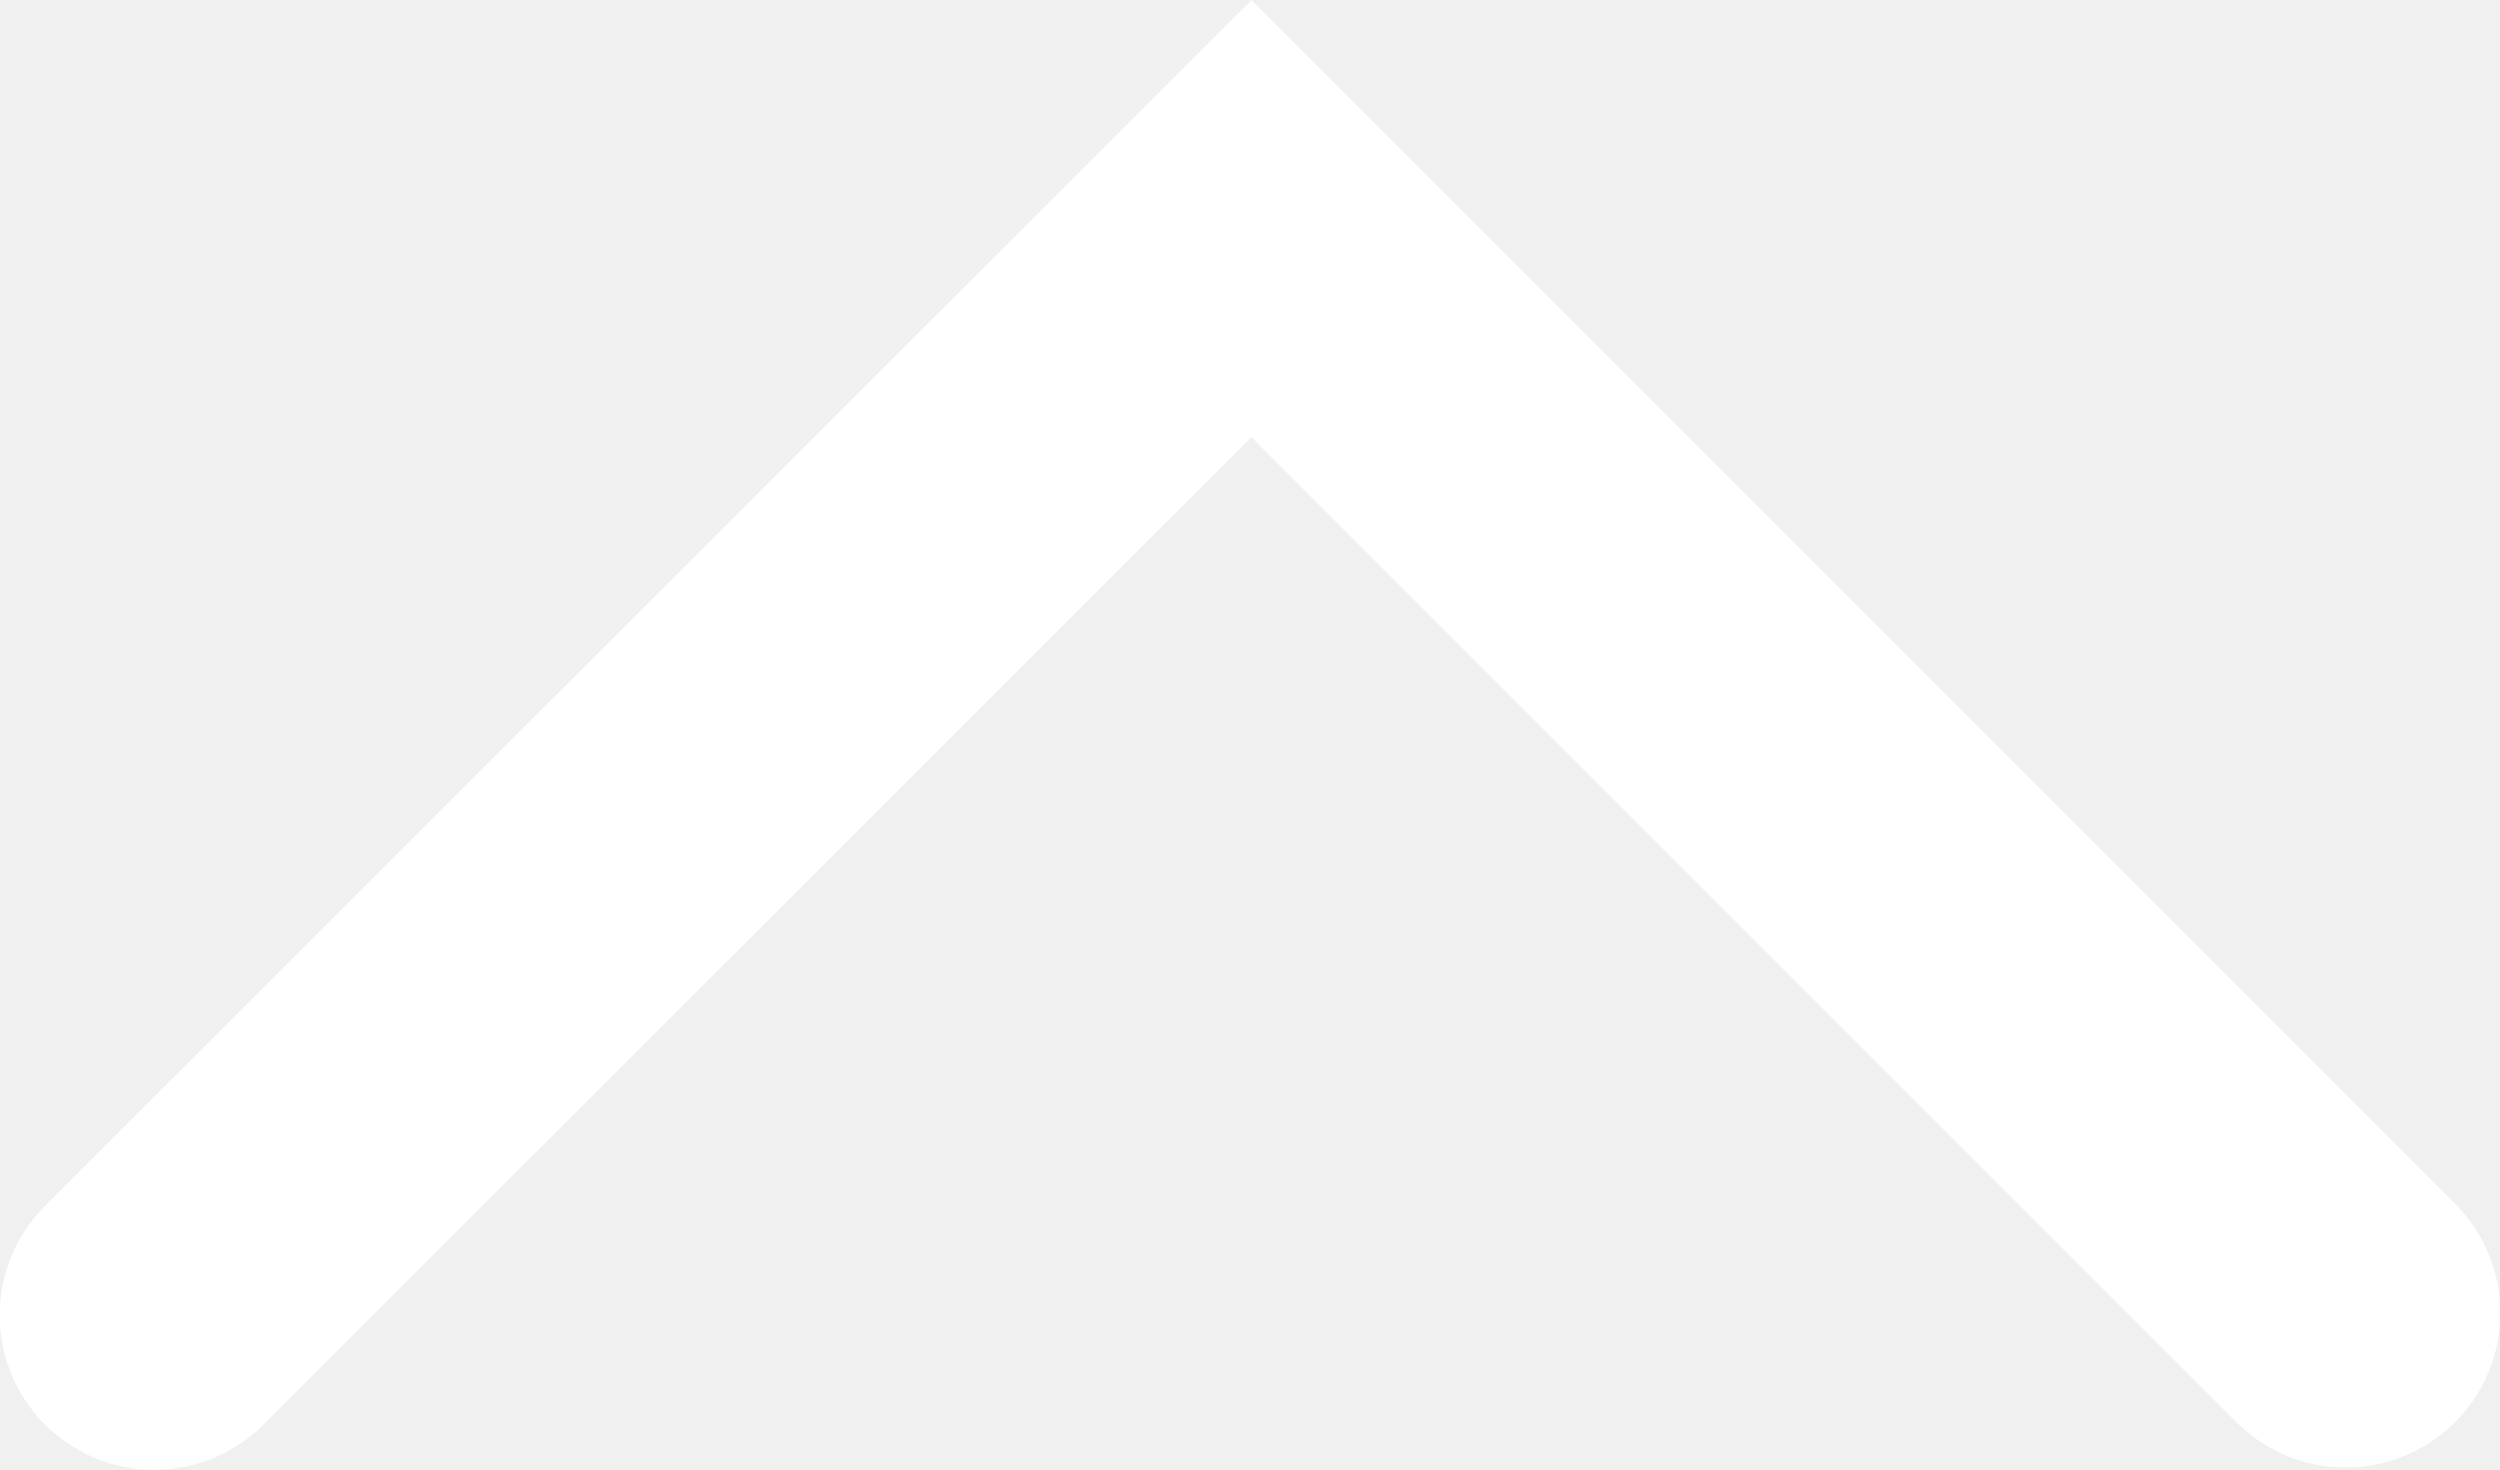
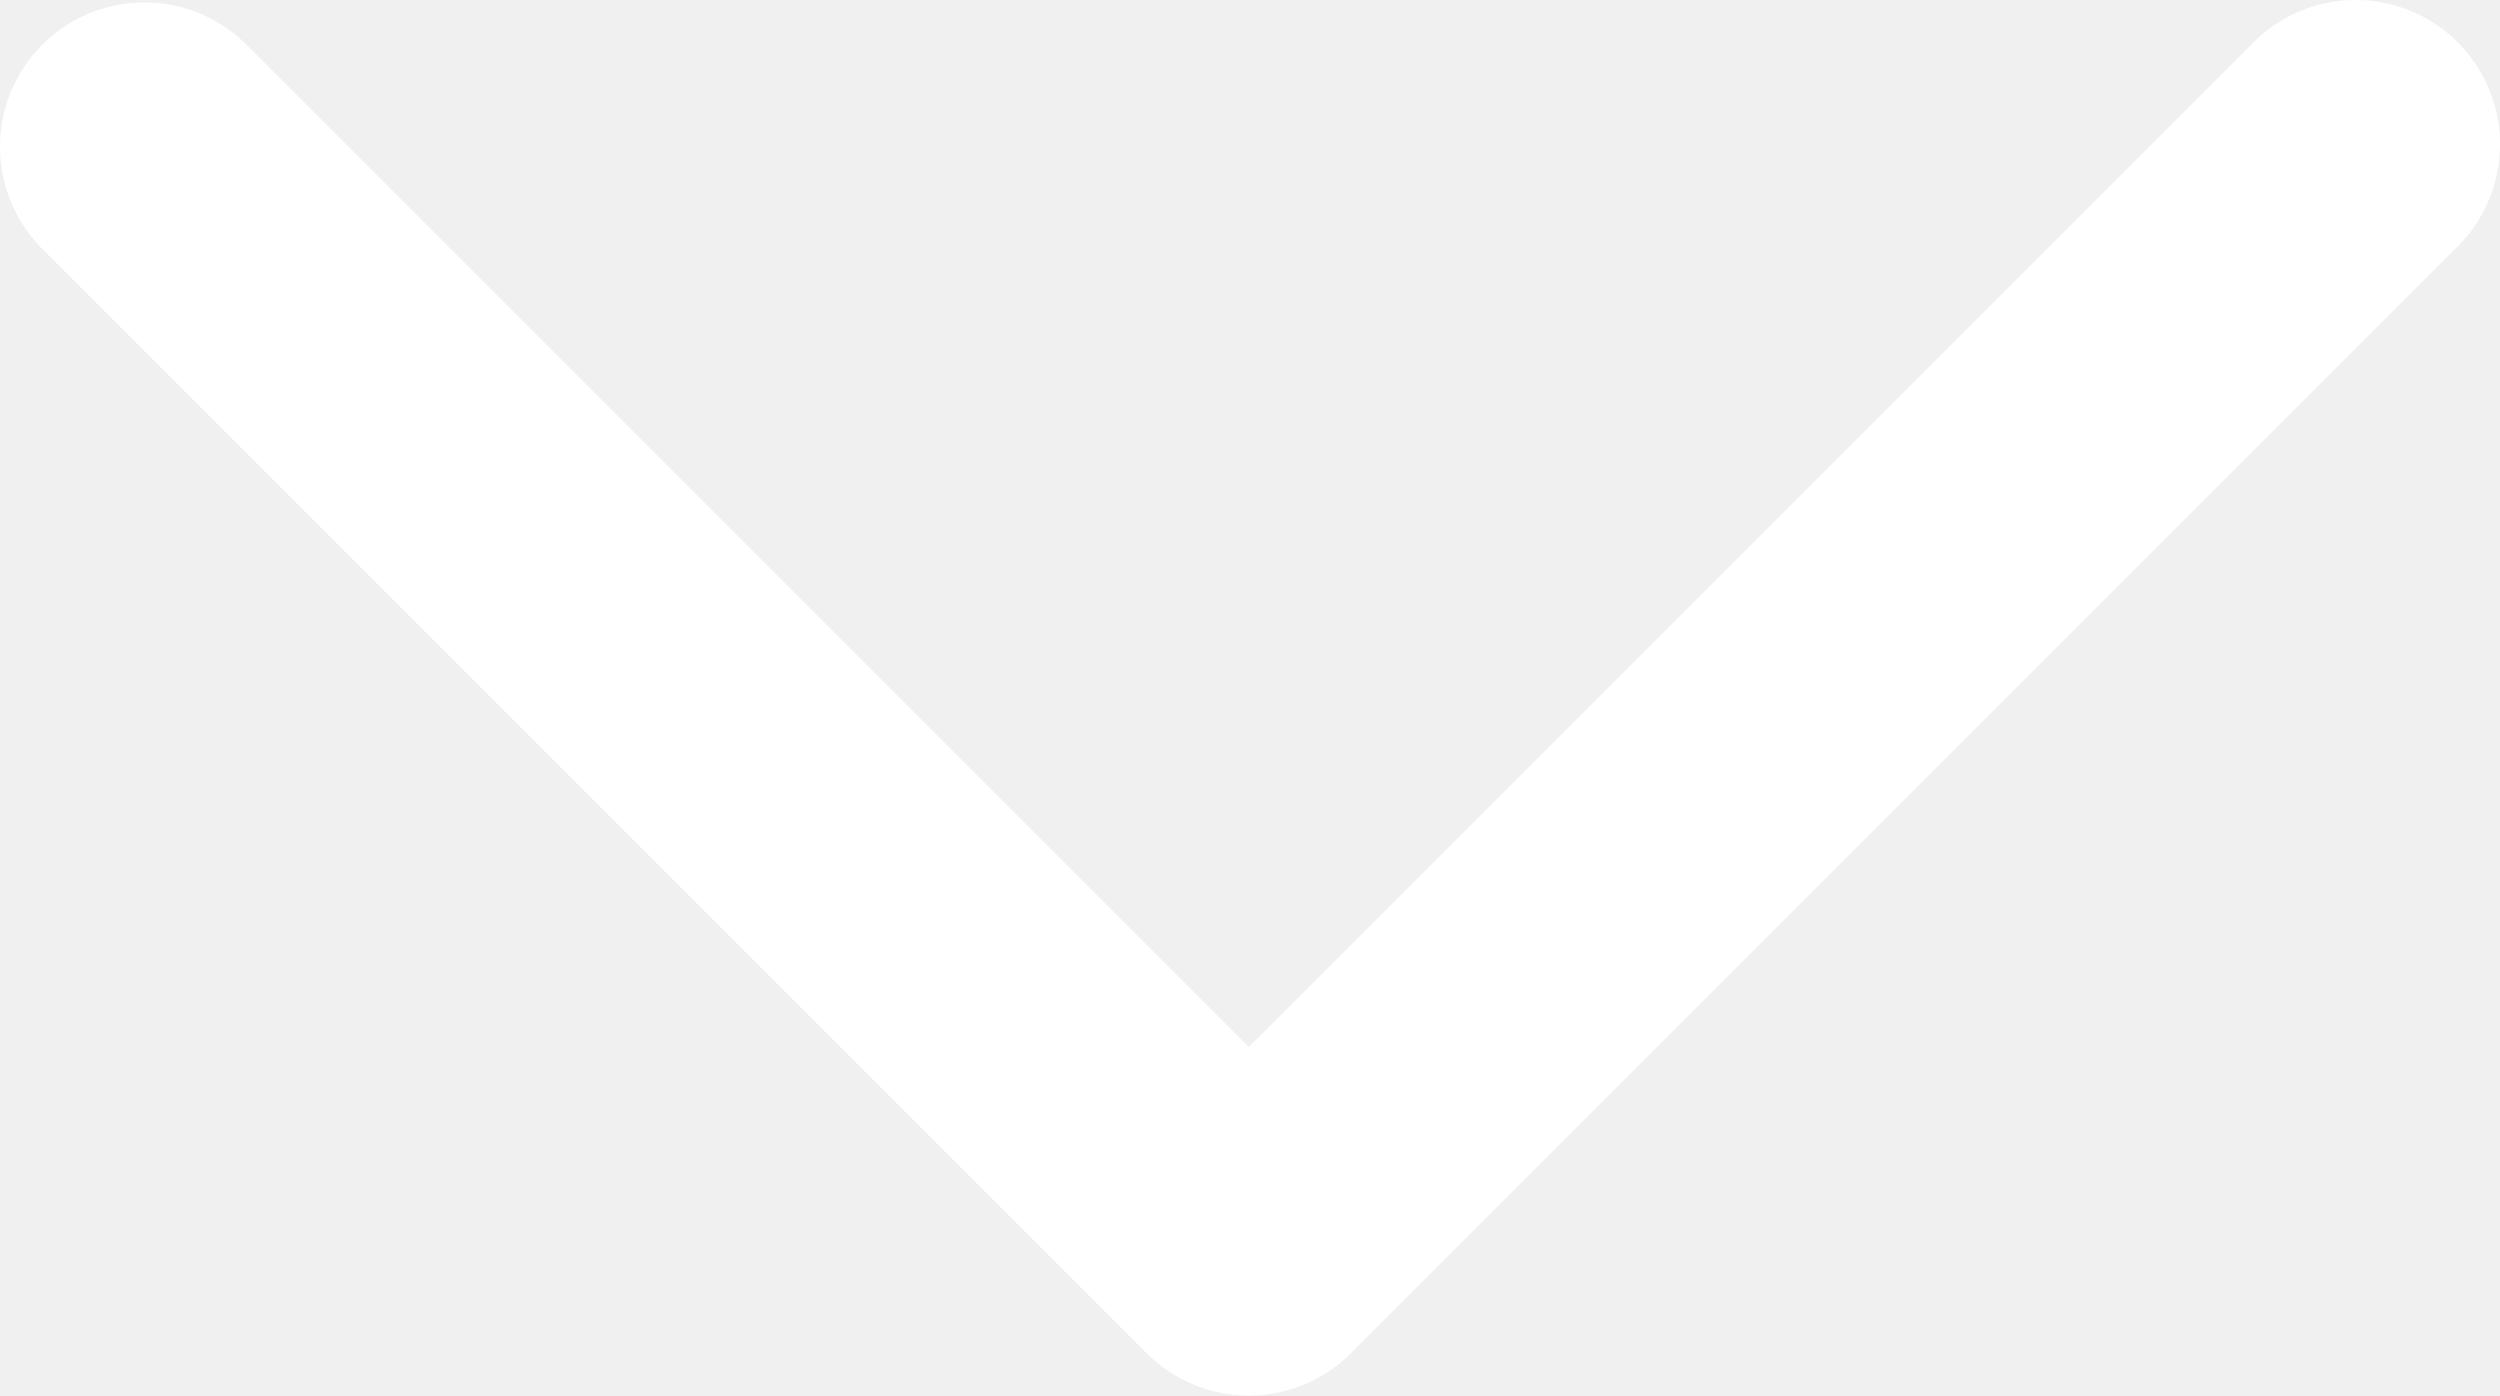
- <svg xmlns="http://www.w3.org/2000/svg" viewBox="0 0 43.11 25.34">
+ <svg xmlns="http://www.w3.org/2000/svg" viewBox="0 0 51.95 29">
  <defs>
-     <style>.cls-1{fill:none;stroke:#fff;stroke-linecap:round;stroke-miterlimit:10;stroke-width:5.33px;}</style>
+     <style>.cls-1{fill:none;stroke:#fff;stroke-linecap:round;stroke-linejoin:round;stroke-width:6px;}</style>
  </defs>
  <g id="Layer_2" data-name="Layer 2">
    <g id="AW">
-       <path id="Path_16" data-name="Path 16" class="cls-1" d="M40.45,22.64,21.58,3.77,2.66,22.68" />
+       <polyline class="cls-1" points="3 3.05 25.95 26 48.95 3" />
    </g>
  </g>
</svg>
